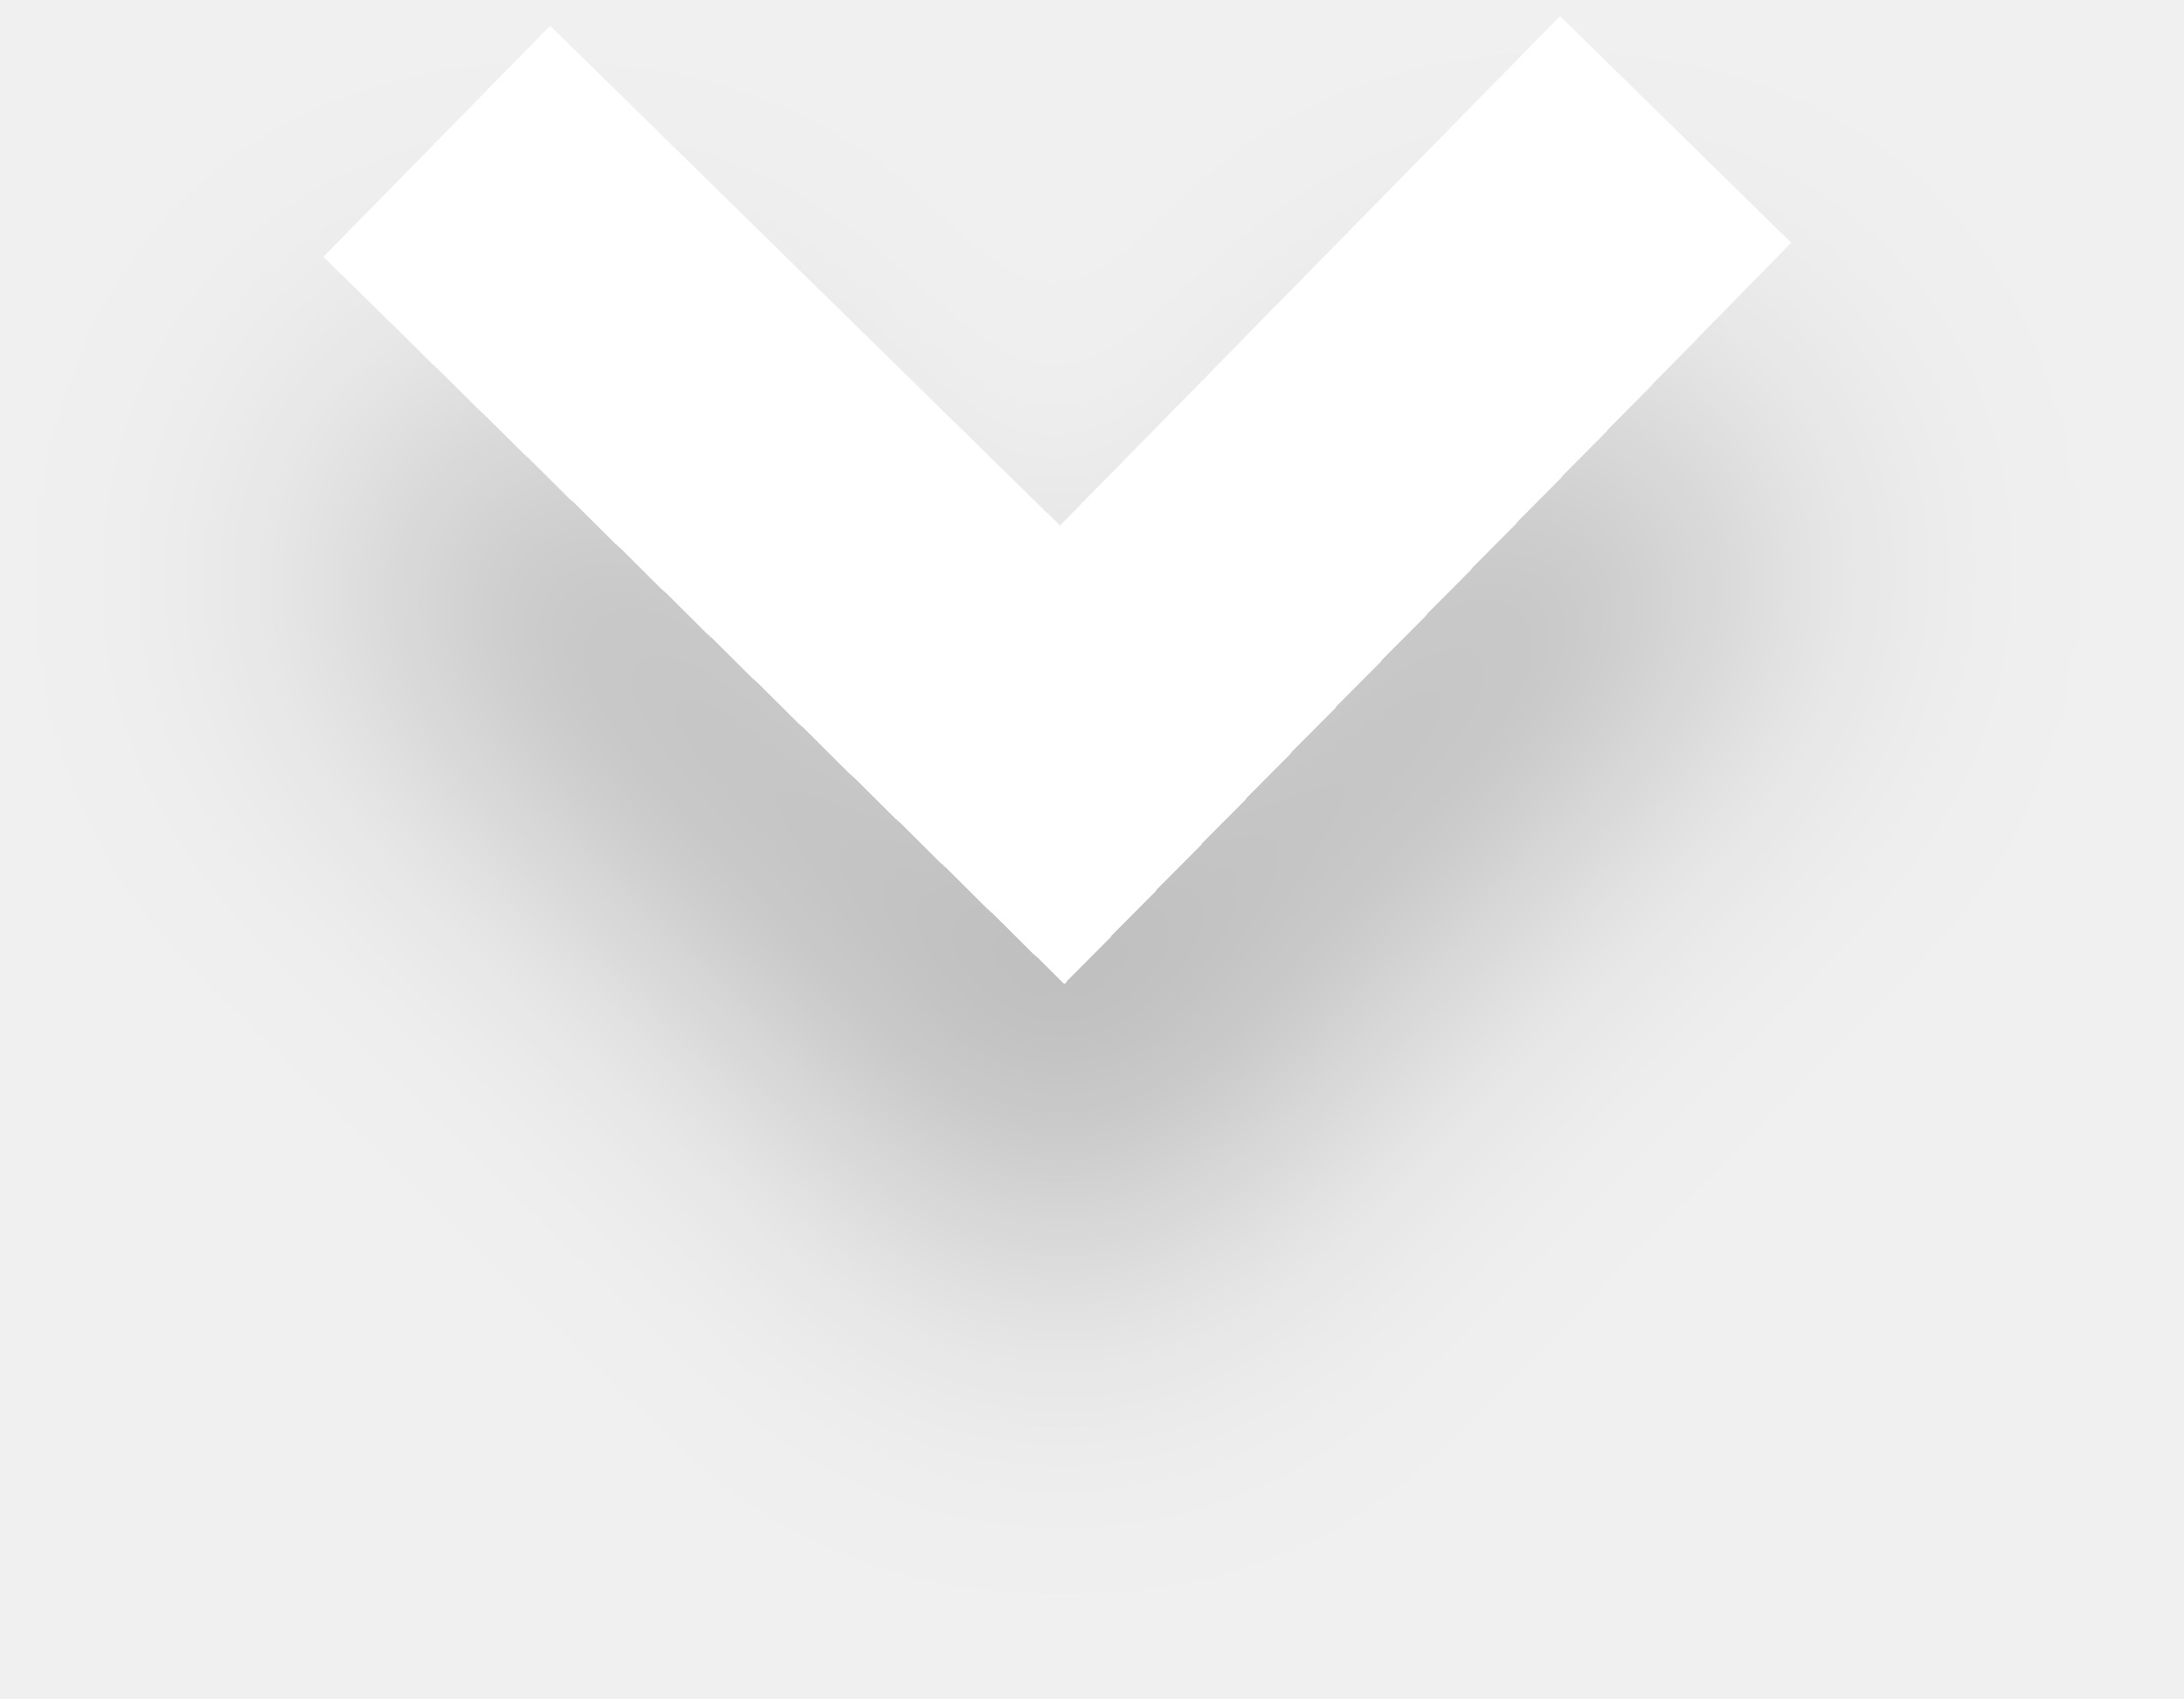
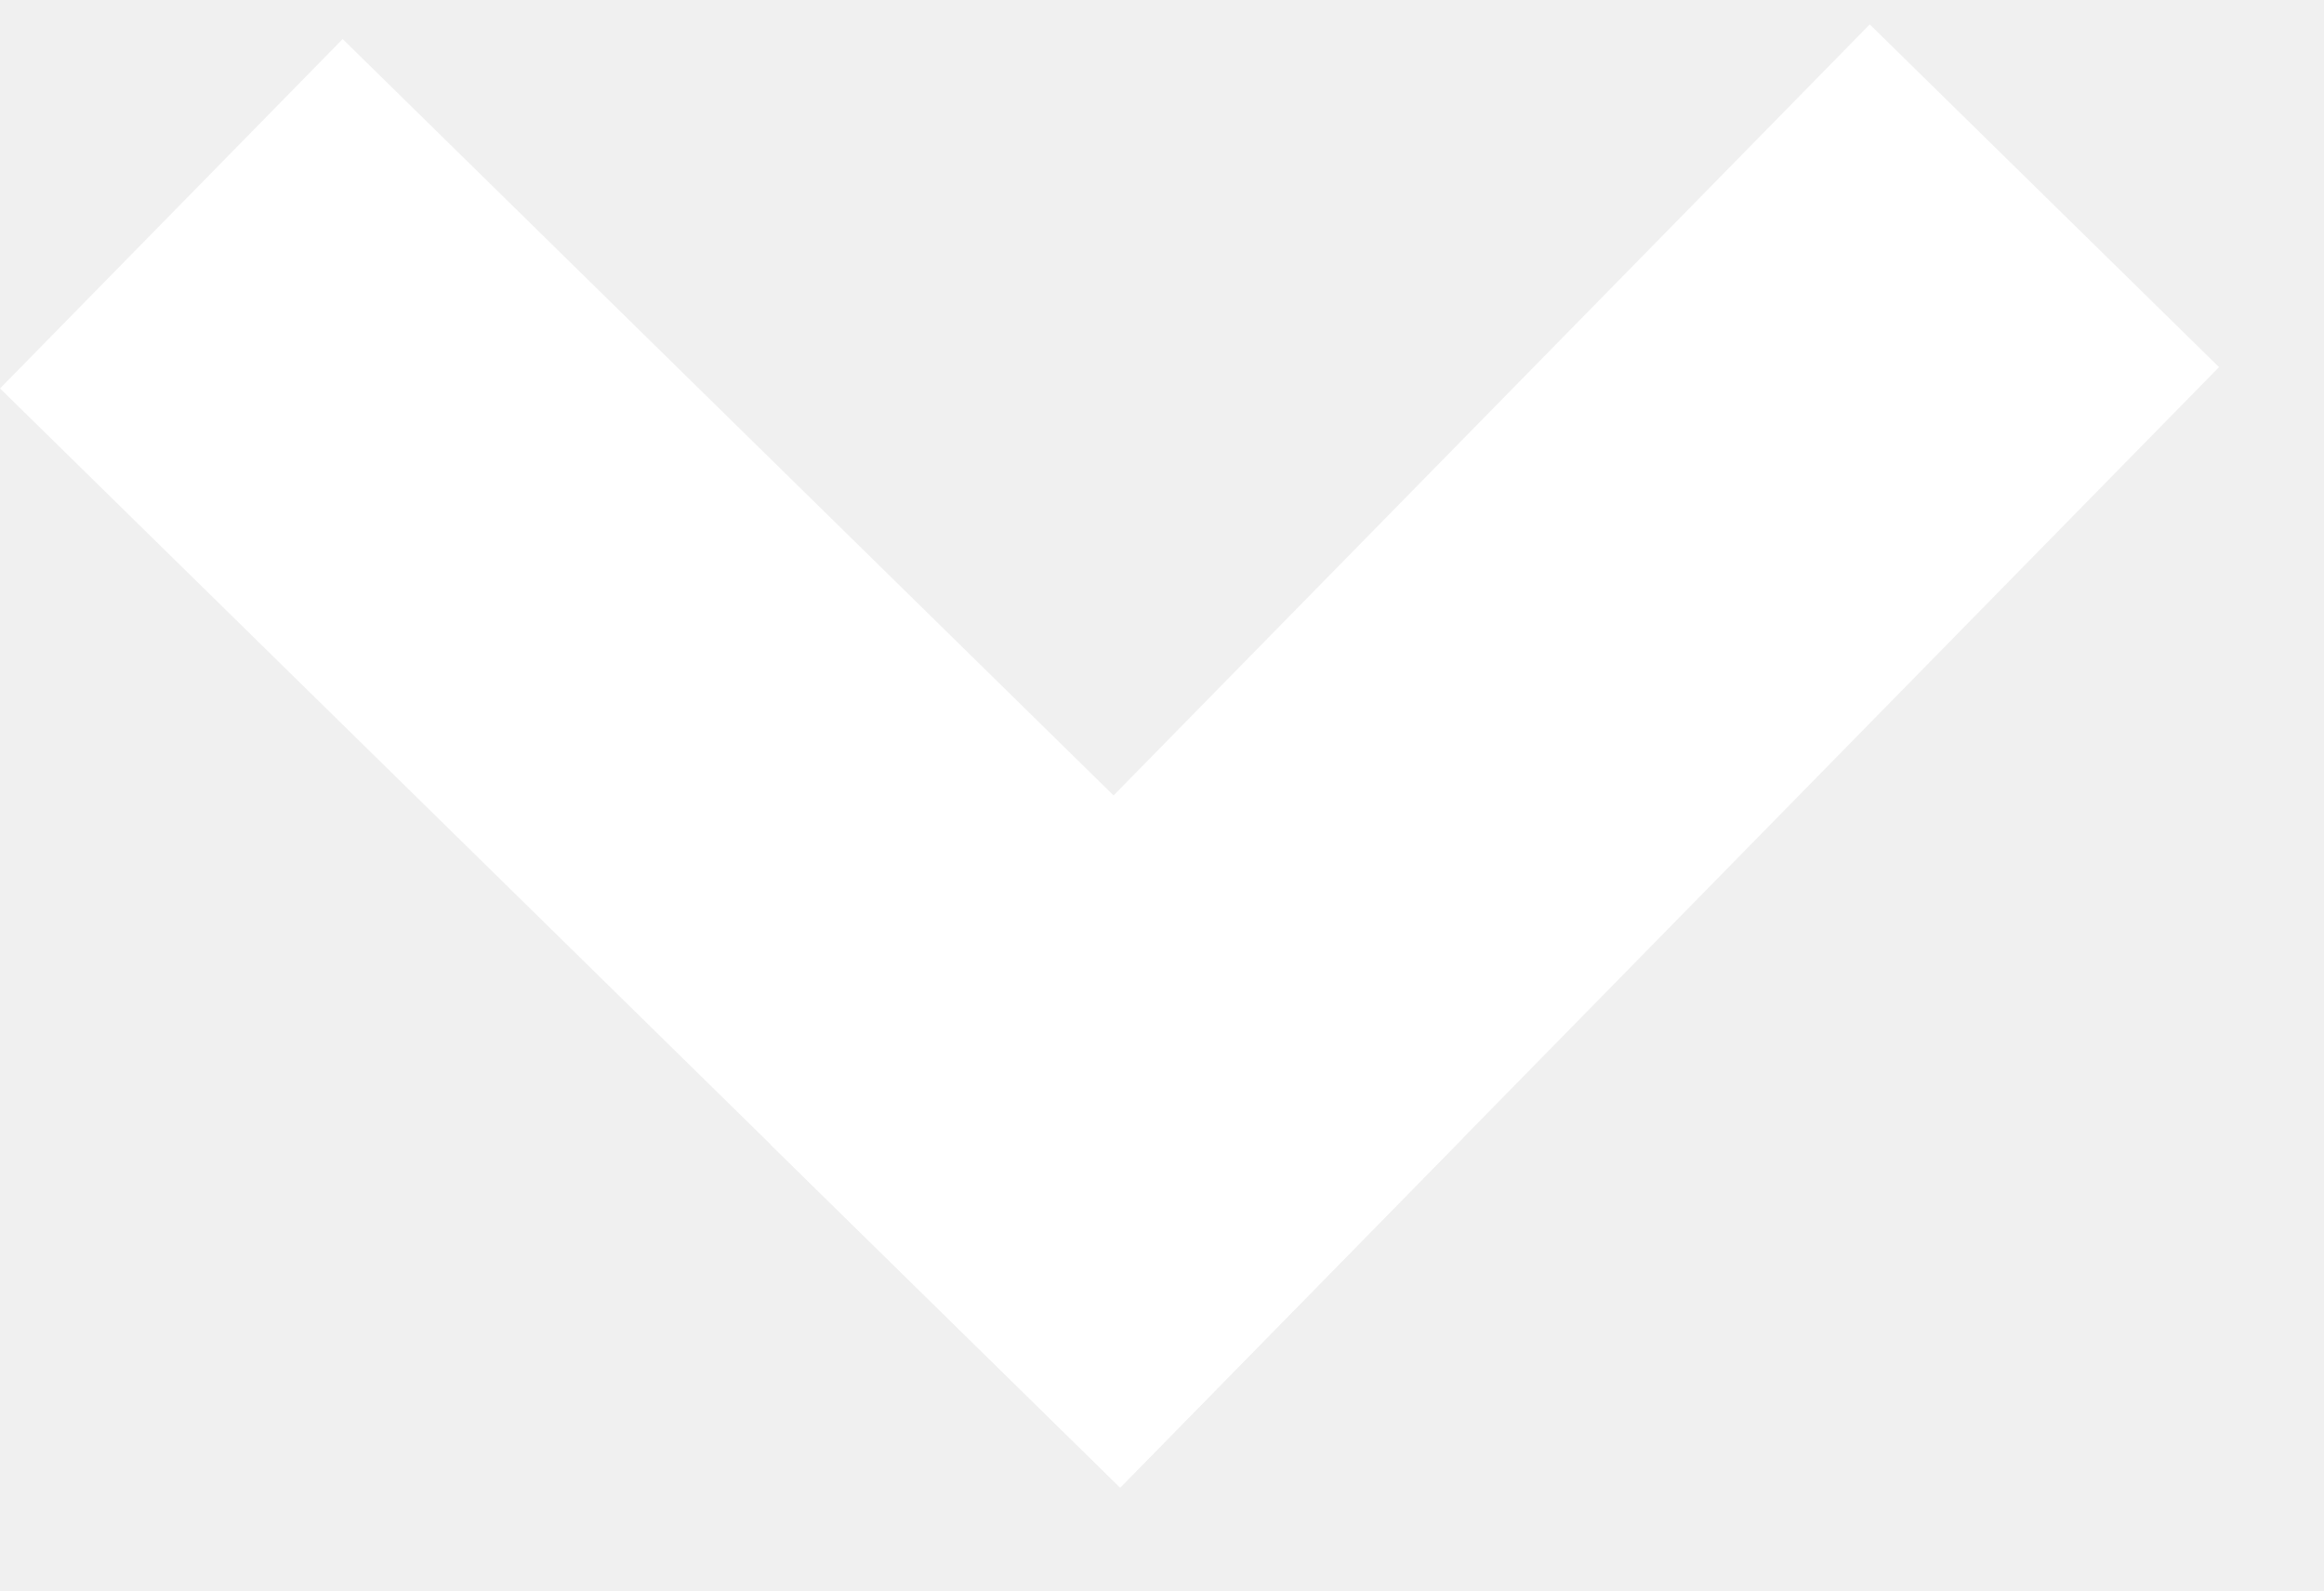
- <svg xmlns="http://www.w3.org/2000/svg" width="27" height="21" viewBox="0 0 27 21" fill="none">
-   <g filter="url(#filter0_d_25_82)">
-     <line x1="5.401" y1="1.747" x2="14.559" y2="10.73" stroke="white" stroke-width="4" />
-     <line x1="11.73" y1="10.758" x2="20.714" y2="1.6" stroke="white" stroke-width="4" />
-   </g>
-   <defs>
-     <filter id="filter0_d_25_82" x="0" y="0.199" width="26.142" height="19.959" filterUnits="userSpaceOnUse" color-interpolation-filters="sRGB">
-       <feFlood flood-opacity="0" result="BackgroundImageFix" />
-       <feColorMatrix in="SourceAlpha" type="matrix" values="0 0 0 0 0 0 0 0 0 0 0 0 0 0 0 0 0 0 127 0" result="hardAlpha" />
-       <feOffset dy="4" />
-       <feGaussianBlur stdDeviation="2" />
-       <feComposite in2="hardAlpha" operator="out" />
-       <feColorMatrix type="matrix" values="0 0 0 0 0 0 0 0 0 0 0 0 0 0 0 0 0 0 0.25 0" />
-       <feBlend mode="normal" in2="BackgroundImageFix" result="effect1_dropShadow_25_82" />
-       <feBlend mode="normal" in="SourceGraphic" in2="effect1_dropShadow_25_82" result="shape" />
-     </filter>
-   </defs>
+ <svg xmlns="http://www.w3.org/2000/svg" width="19" height="13" viewBox="0 0 19 13" fill="none">
+   <line x1="1.401" y1="1.747" x2="10.559" y2="10.73" stroke="white" stroke-width="4" />
+   <line x1="7.73" y1="10.758" x2="16.714" y2="1.6" stroke="white" stroke-width="4" />
</svg>
